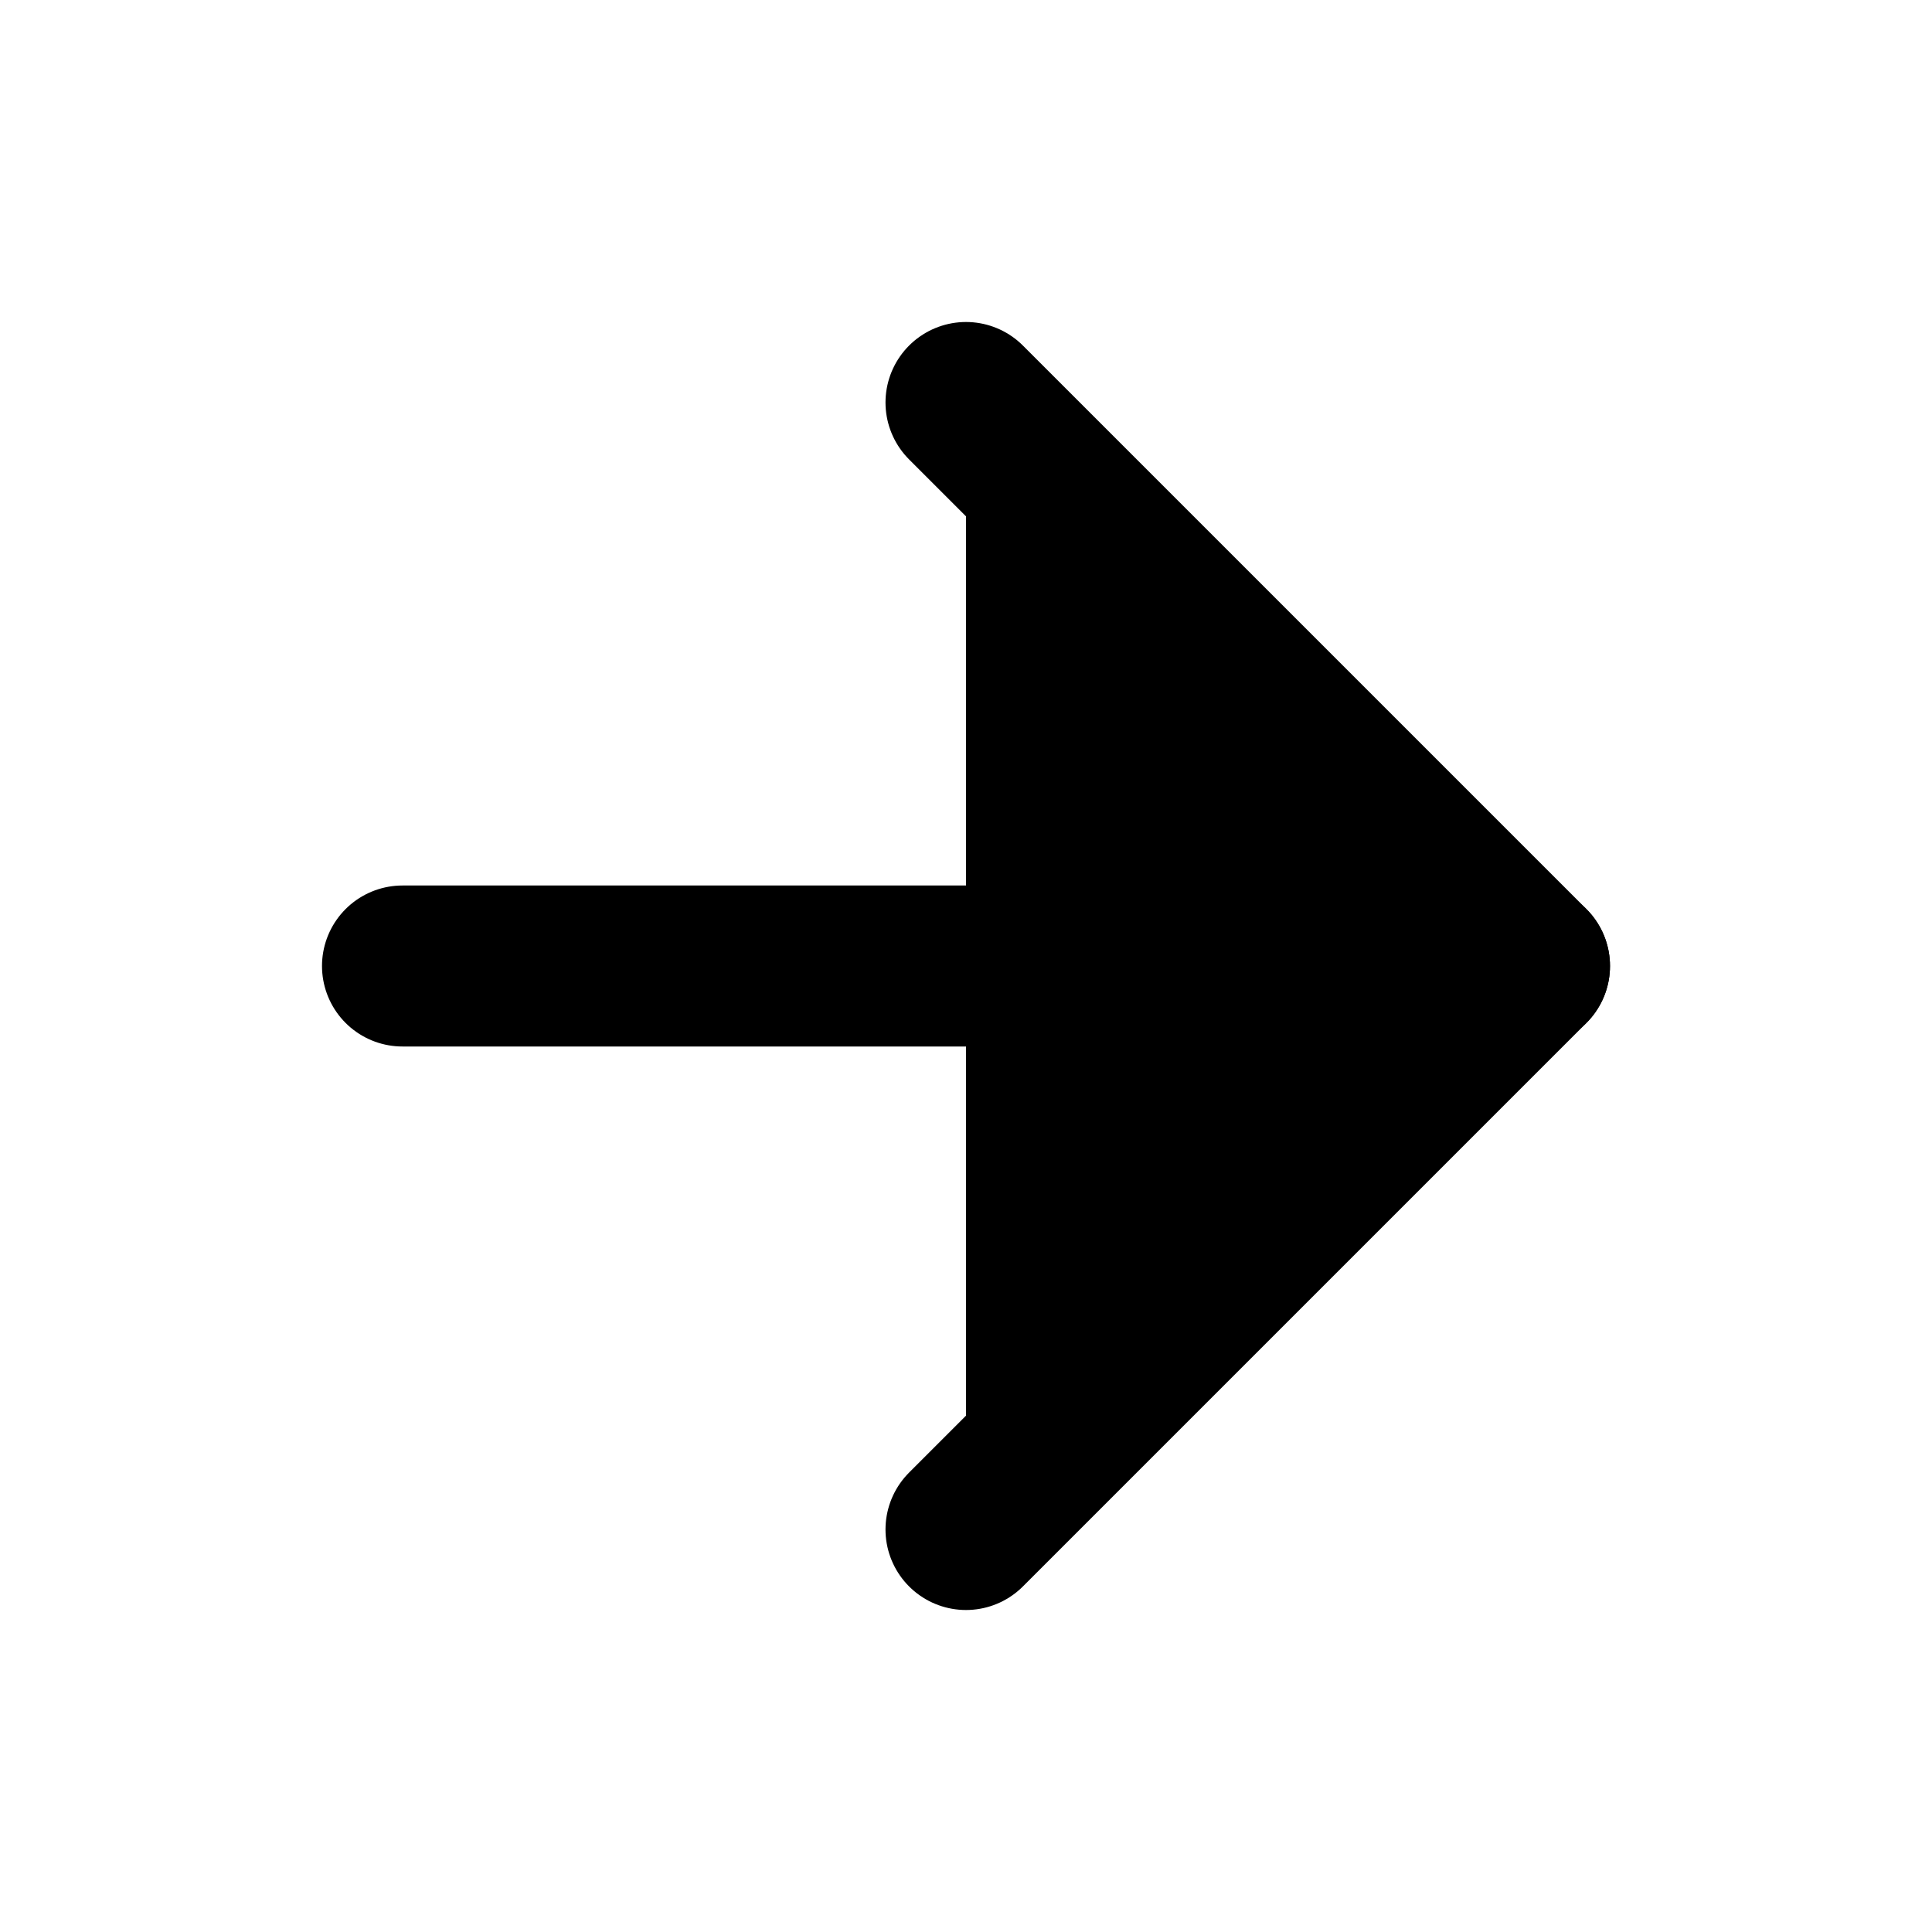
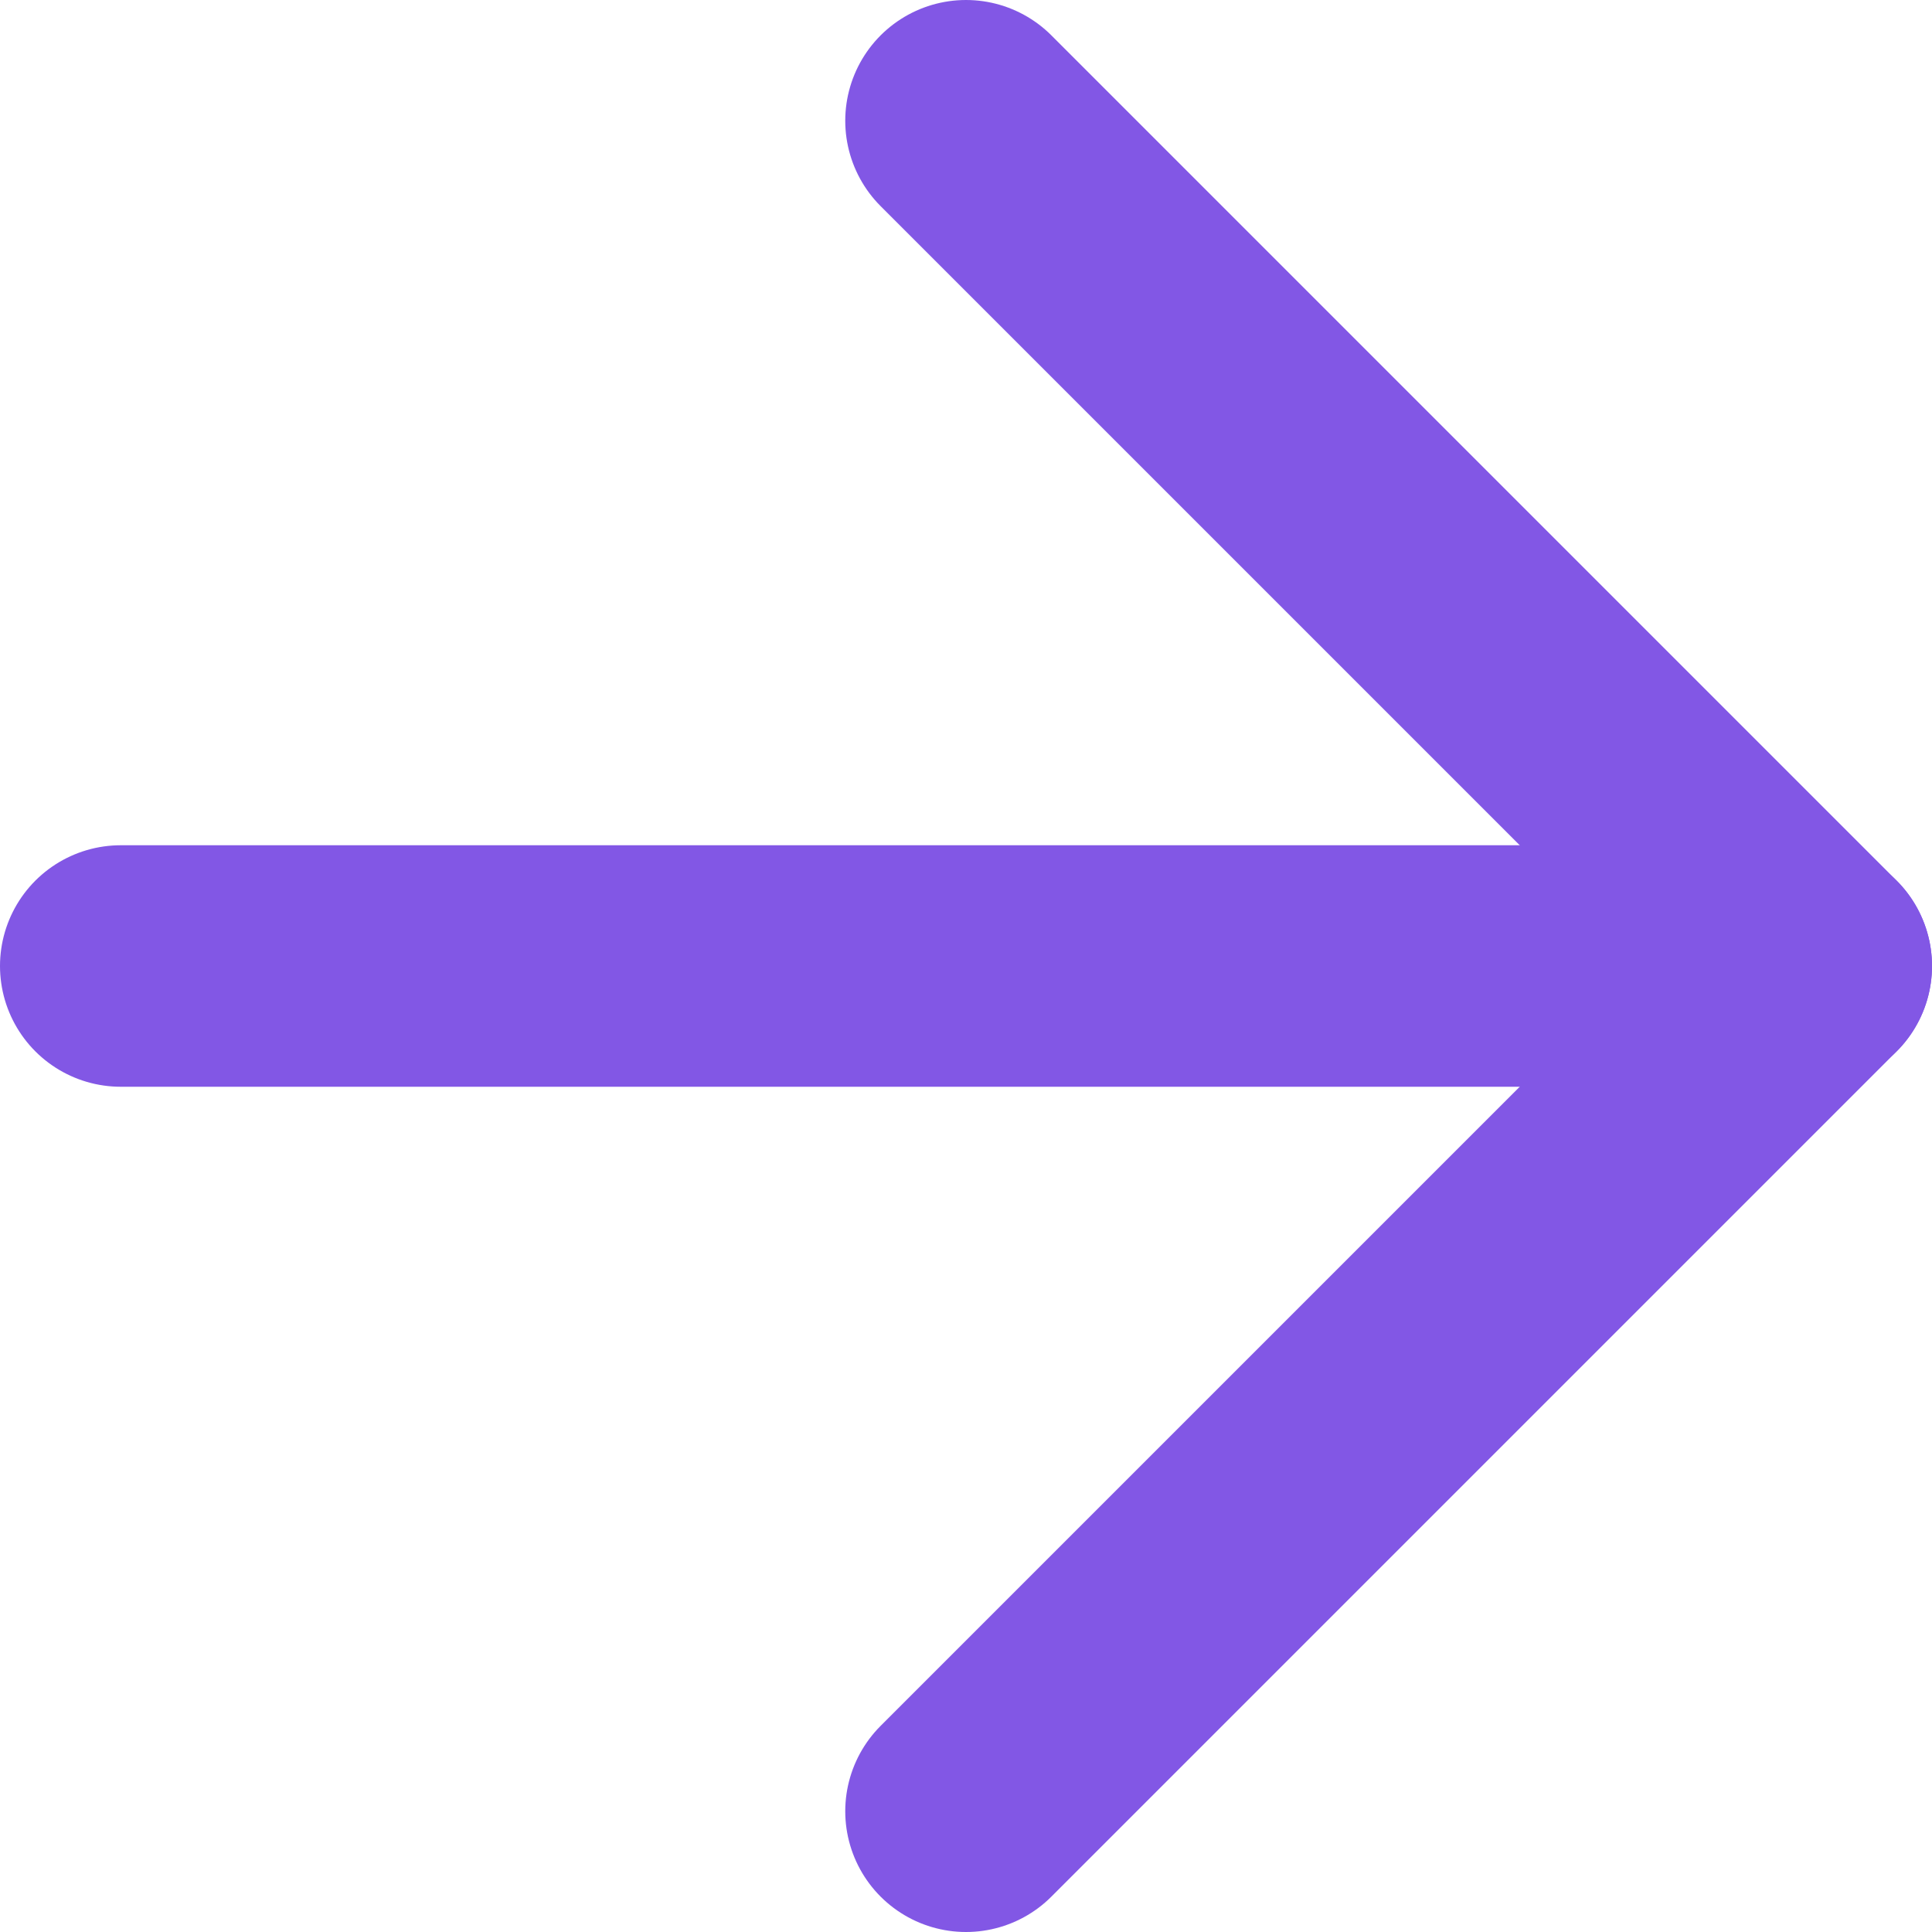
- <svg xmlns="http://www.w3.org/2000/svg" width="24" height="24" viewBox="0 0 24 24" stroke="currentColor" stroke-width="2" stroke-linecap="round" stroke-linejoin="round" class="feather feather-arrow-right">
-   <line x1="5" y1="12" x2="19" y2="12" />
-   <polyline points="12 5 19 12 12 19" />
+ <svg xmlns="http://www.w3.org/2000/svg" width="16" height="16" viewBox="0 0 16 16" stroke="currentColor" stroke-width="2" stroke-linecap="round" stroke-linejoin="round" class="feather feather-arrow-right" version="1.1" id="svg1">
+   <defs id="defs1" />
+   <line x1="1" y1="8" x2="15" y2="8" id="line1" style="fill:#000000;fill-opacity:1;stroke:#8257e5;stroke-opacity:1" />
+   <polyline points="12 5 19 12 12 19" id="polyline1" style="fill:#000000;fill-opacity:0;stroke:#8257e5;stroke-opacity:1" transform="translate(-4,-4)" />
</svg>
